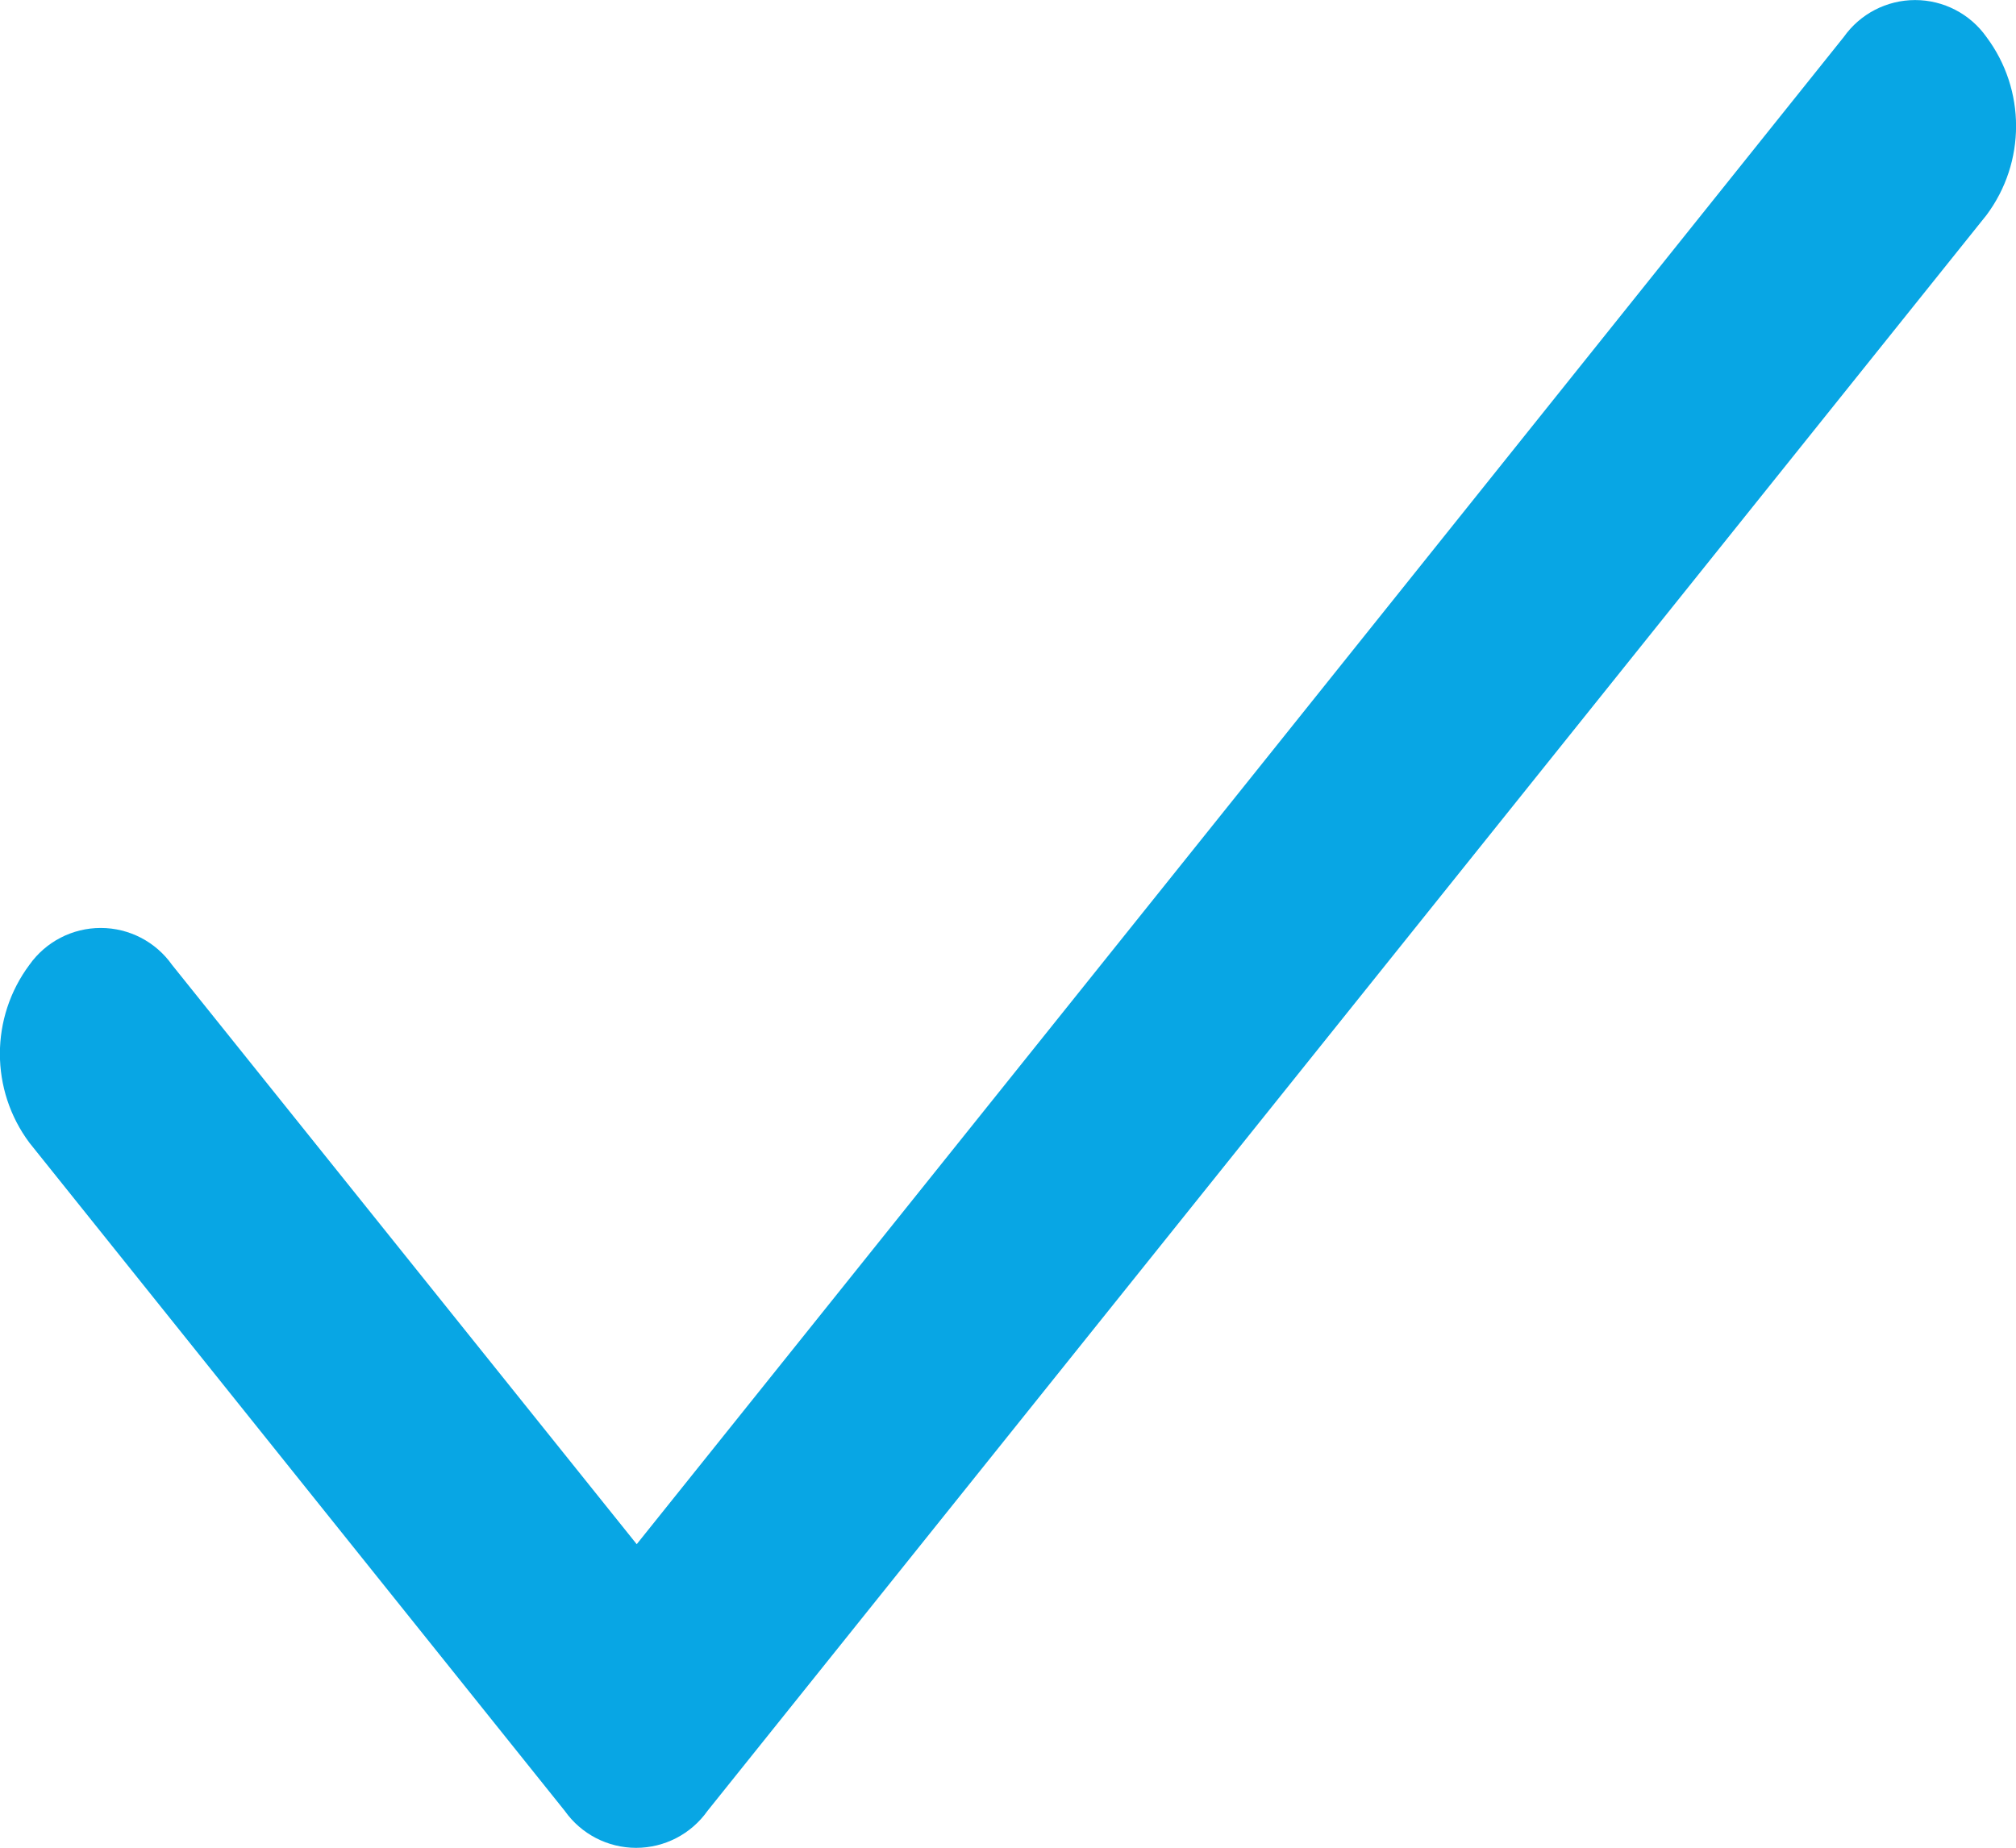
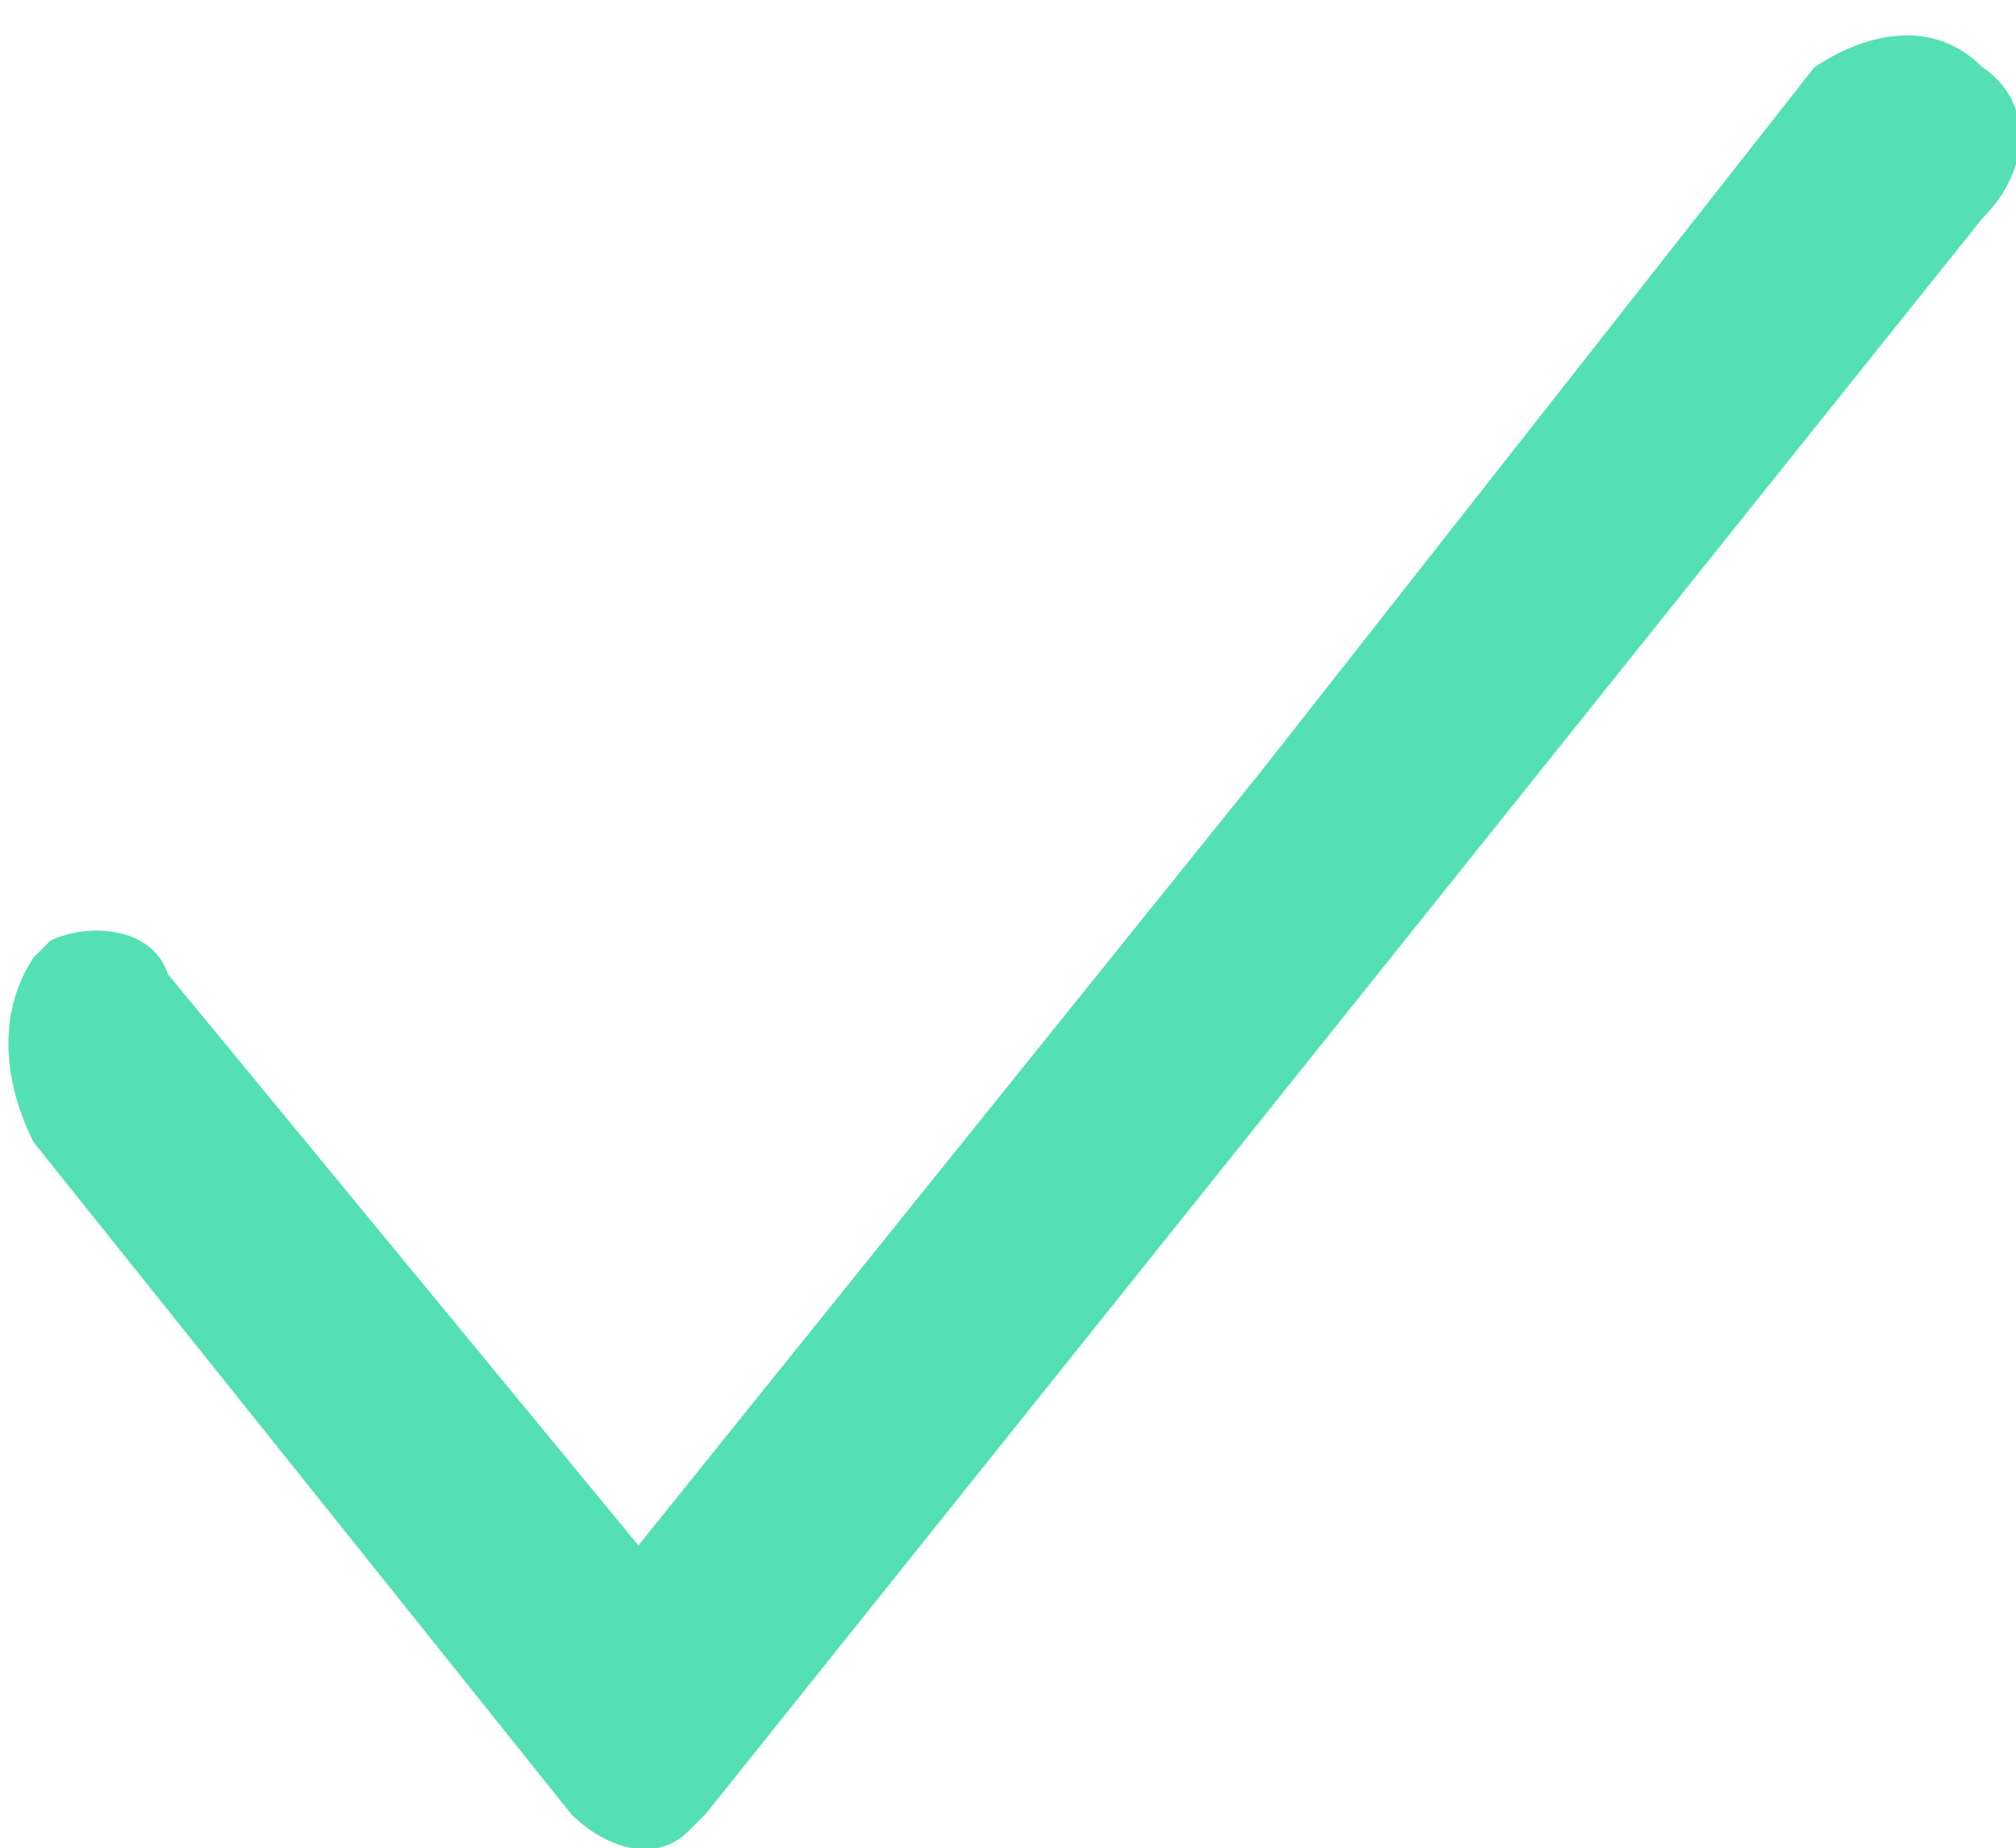
- <svg xmlns="http://www.w3.org/2000/svg" width="12" height="11" viewBox="0 0 12 11">
-   <defs>
-     <style>.a{fill:#08a6e4;}</style>
-   </defs>
-   <g transform="translate(-5.953 -7.138)">
-     <path class="a" d="M11.824,68.217a.52.52,0,0,0-.849,0l-3.5,4.373-3.685,4.6L1.024,73.741a.52.52,0,0,0-.849,0,.886.886,0,0,0,0,1.059l3.187,3.978a.52.52,0,0,0,.849,0l7.613-9.5A.886.886,0,0,0,11.824,68.217Z" transform="translate(5.953 -60.859)" />
-   </g>
+ <svg xmlns="http://www.w3.org/2000/svg" version="1.1" id="Warstwa_1" x="0px" y="0px" viewBox="0 0 12 11" style="enable-background:new 0 0 12 11;" xml:space="preserve">
+   <style type="text/css">
+ 	.st0{fill:#55DFB4;}
+ </style>
+   <path class="st0" d="M11.8,0.4c-0.3-0.3-0.7-0.2-1,0L7.5,4.6L3.8,9.2L1,5.8C0.9,5.5,0.5,5.5,0.3,5.6c0,0-0.1,0.1-0.1,0.1  c-0.2,0.3-0.2,0.7,0,1.1l3.2,4c0.2,0.2,0.5,0.3,0.7,0.1c0,0,0.1-0.1,0.1-0.1l7.6-9.5l0,0C12.1,1,12.1,0.6,11.8,0.4z" />
</svg>
